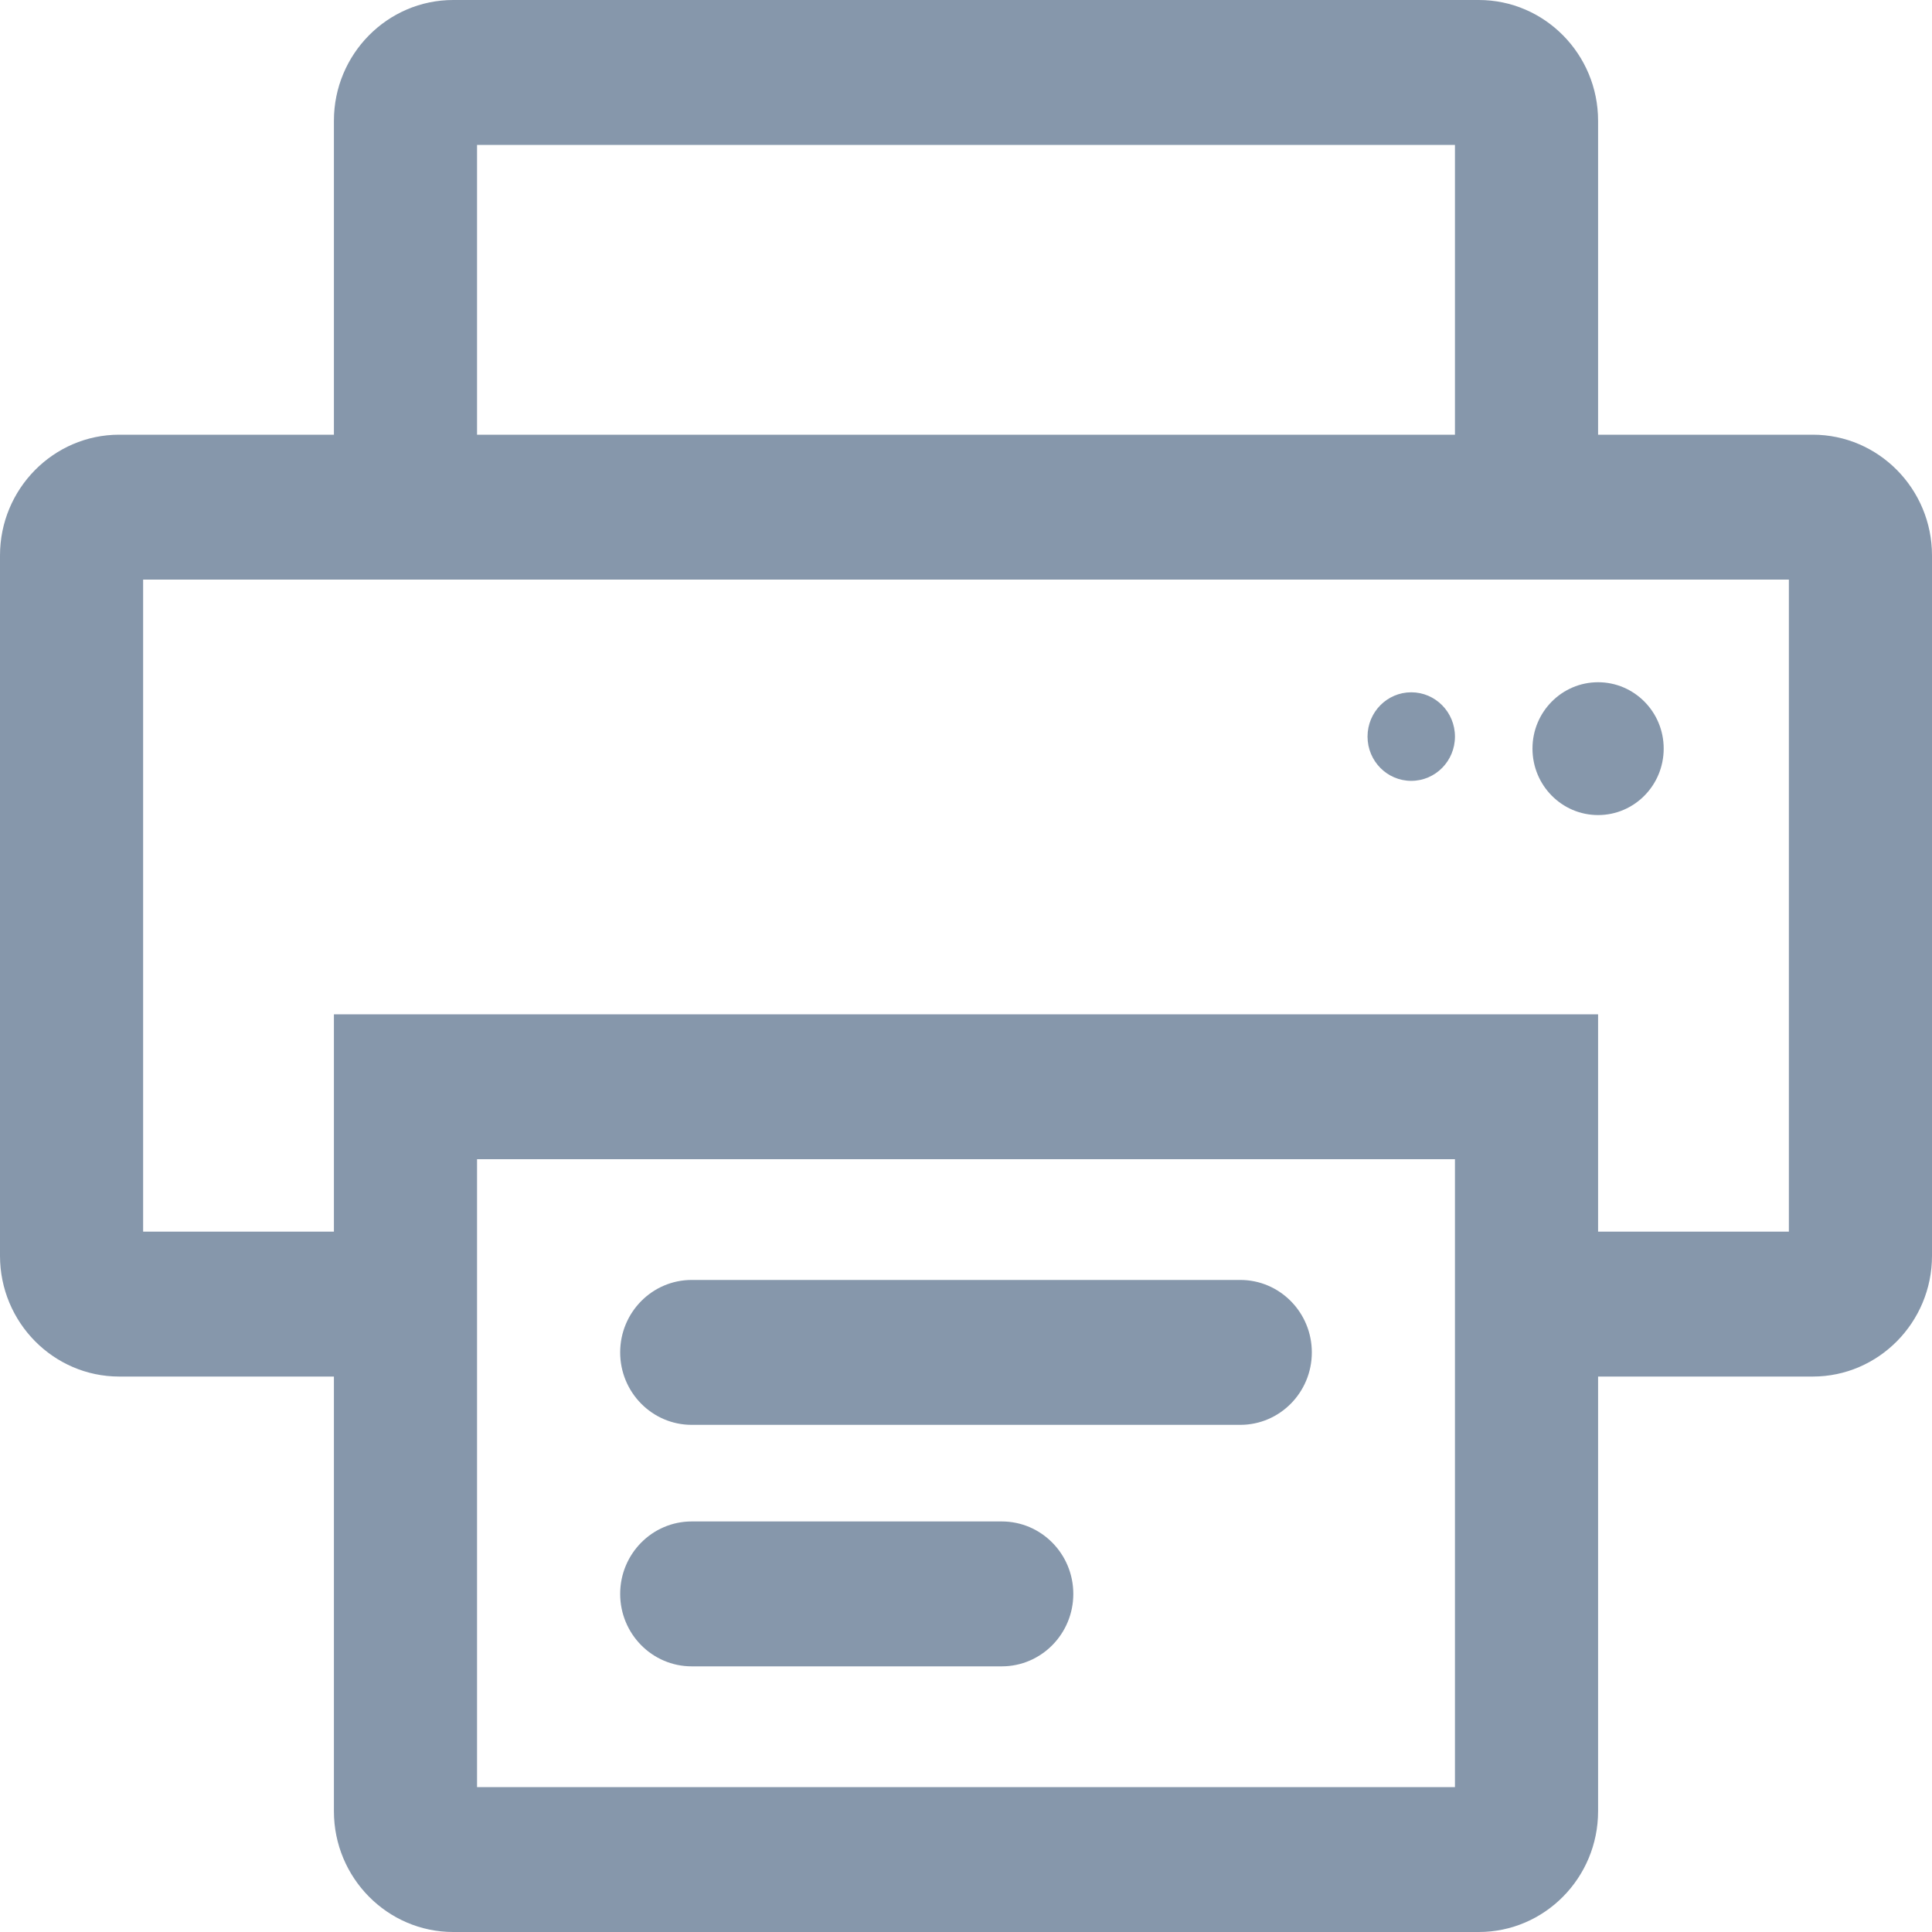
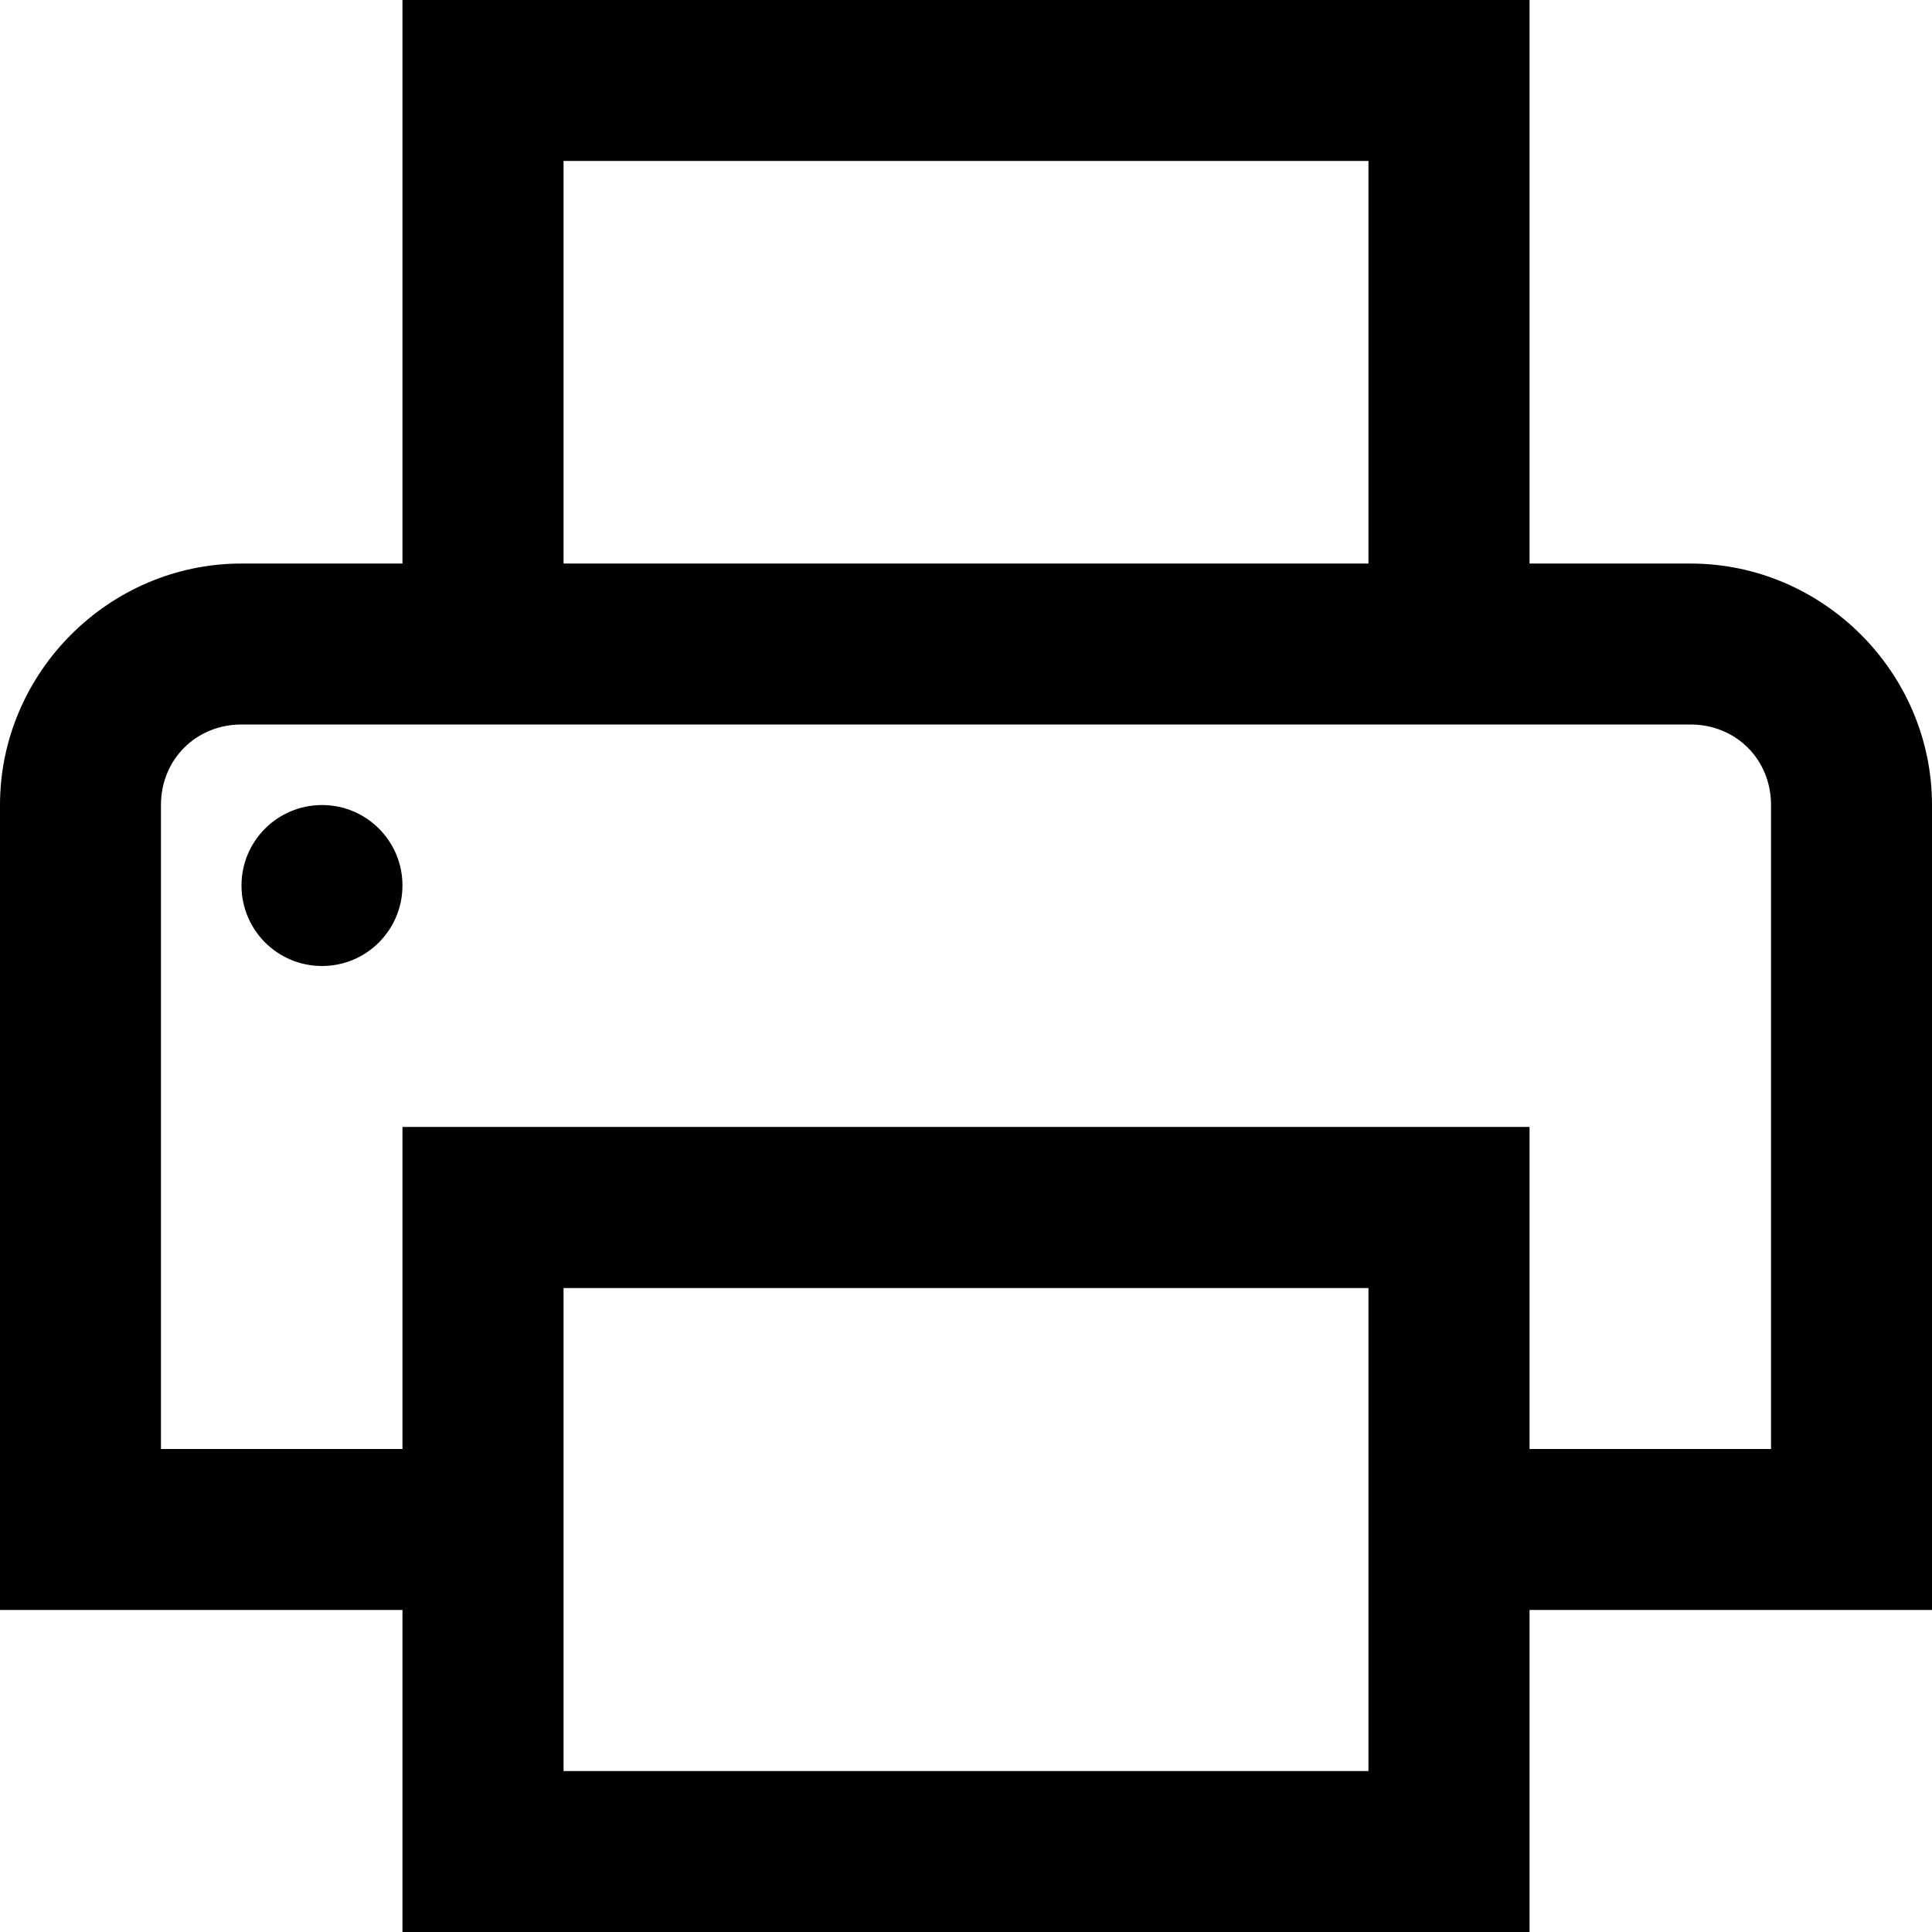
- <svg xmlns="http://www.w3.org/2000/svg" width="24px" height="24px" viewBox="0 0 24 24" version="1.1">
+ <svg xmlns="http://www.w3.org/2000/svg" width="16px" height="16px" viewBox="0 0 16 16" version="1.1">
  <defs />
-   <g id="Открытие-счета" stroke="none" stroke-width="1" fill="none" fill-rule="evenodd">
-     <g id="реквизиты-счета" transform="translate(-966, -98)" fill="#8697AB">
-       <path d="M988.519,103.4 L985.852,103.4 L985.852,99.5 C985.852,98.673 985.187,98 984.37,98 L971.63,98 C970.813,98 970.148,98.673 970.148,99.5 L970.148,103.4 L967.481,103.4 C966.665,103.4 966,104.073 966,104.9 L966,113.6 C966,114.427 966.665,115.1 967.481,115.1 L970.148,115.1 L970.148,120.5 C970.148,121.327 970.813,122 971.63,122 L984.37,122 C985.187,122 985.852,121.327 985.852,120.5 L985.852,115.1 L988.519,115.1 C989.335,115.1 990,114.427 990,113.6 L990,104.9 C990,104.073 989.335,103.4 988.519,103.4 L988.519,103.4 Z M971.926,99.8 L984.074,99.8 L984.074,103.4 L971.926,103.4 L971.926,99.8 L971.926,99.8 Z M984.074,120.2 L971.926,120.2 L971.926,112.4 L984.074,112.4 L984.074,120.2 L984.074,120.2 Z M988.222,113.3 L985.852,113.3 L985.852,110.6 L970.148,110.6 L970.148,113.3 L967.778,113.3 L967.778,105.2 L988.222,105.2 L988.222,113.3 L988.222,113.3 Z M983.531,107.7 C983.831,107.7 984.074,107.454 984.074,107.15 C984.074,106.846 983.831,106.6 983.531,106.6 C983.231,106.6 982.988,106.846 982.988,107.15 C982.988,107.454 983.231,107.7 983.531,107.7 L983.531,107.7 Z M985.852,108.125 C986.302,108.125 986.667,107.756 986.667,107.299 C986.667,106.844 986.302,106.475 985.852,106.475 C985.402,106.475 985.037,106.844 985.037,107.299 C985.037,107.756 985.402,108.125 985.852,108.125 L985.852,108.125 Z M974.593,118.7 L978.444,118.7 C978.935,118.7 979.333,118.297 979.333,117.8 C979.333,117.303 978.935,116.9 978.444,116.9 L974.593,116.9 C974.102,116.9 973.704,117.303 973.704,117.8 C973.704,118.297 974.102,118.7 974.593,118.7 L974.593,118.7 Z M974.593,115.7 L981.407,115.7 C981.898,115.7 982.296,115.297 982.296,114.8 C982.296,114.303 981.898,113.9 981.407,113.9 L974.593,113.9 C974.102,113.9 973.704,114.303 973.704,114.8 C973.704,115.297 974.102,115.7 974.593,115.7 L974.593,115.7 Z" id="Shape-5" />
+   <g id="Настройки" stroke="none" stroke-width="1" fill="none" fill-rule="evenodd">
+     <g id="Настройки---реквизиты" transform="translate(-758, -639)" fill="#000000">
+       <g id="Group-12" transform="translate(738, 628)">
+         <g id="фильтр-даты">
+           <g id="icon_print" transform="translate(20, 11)">
+             <path d="M3.333,0 L3.333,0.667 L3.333,4.667 L2,4.667 C0.903,4.667 0,5.57 0,6.667 L0,12.667 L0,13.333 L0.667,13.333 L3.333,13.333 L3.333,15.333 L3.333,16 L4,16 L12,16 L12.667,16 L12.667,15.333 L12.667,13.333 L15.333,13.333 L16,13.333 L16,12.667 L16,6.667 C16,5.57 15.097,4.667 14,4.667 L12.667,4.667 L12.667,0.667 L12.667,0 L12,0 L4,0 L3.333,0 L3.333,0 Z M4.667,1.333 L11.333,1.333 L11.333,4.667 L4.667,4.667 L4.667,1.333 L4.667,1.333 Z M2,6 L14,6 C14.377,6 14.667,6.29 14.667,6.667 L14.667,12 L12.667,12 L12.667,10 L12.667,9.333 L12,9.333 L4,9.333 L3.333,9.333 L3.333,10 L3.333,12 L1.333,12 L1.333,6.667 C1.333,6.29 1.623,6 2,6 L2,6 Z M2.667,6.667 C2.298,6.667 2,6.965 2,7.333 C2,7.702 2.298,8 2.667,8 C3.035,8 3.333,7.702 3.333,7.333 C3.333,6.965 3.035,6.667 2.667,6.667 L2.667,6.667 Z M4.667,10.667 L11.333,10.667 L11.333,14.667 L4.667,14.667 L4.667,10.667 L4.667,10.667 Z" id="Shape" />
+           </g>
+         </g>
+       </g>
    </g>
  </g>
</svg>
